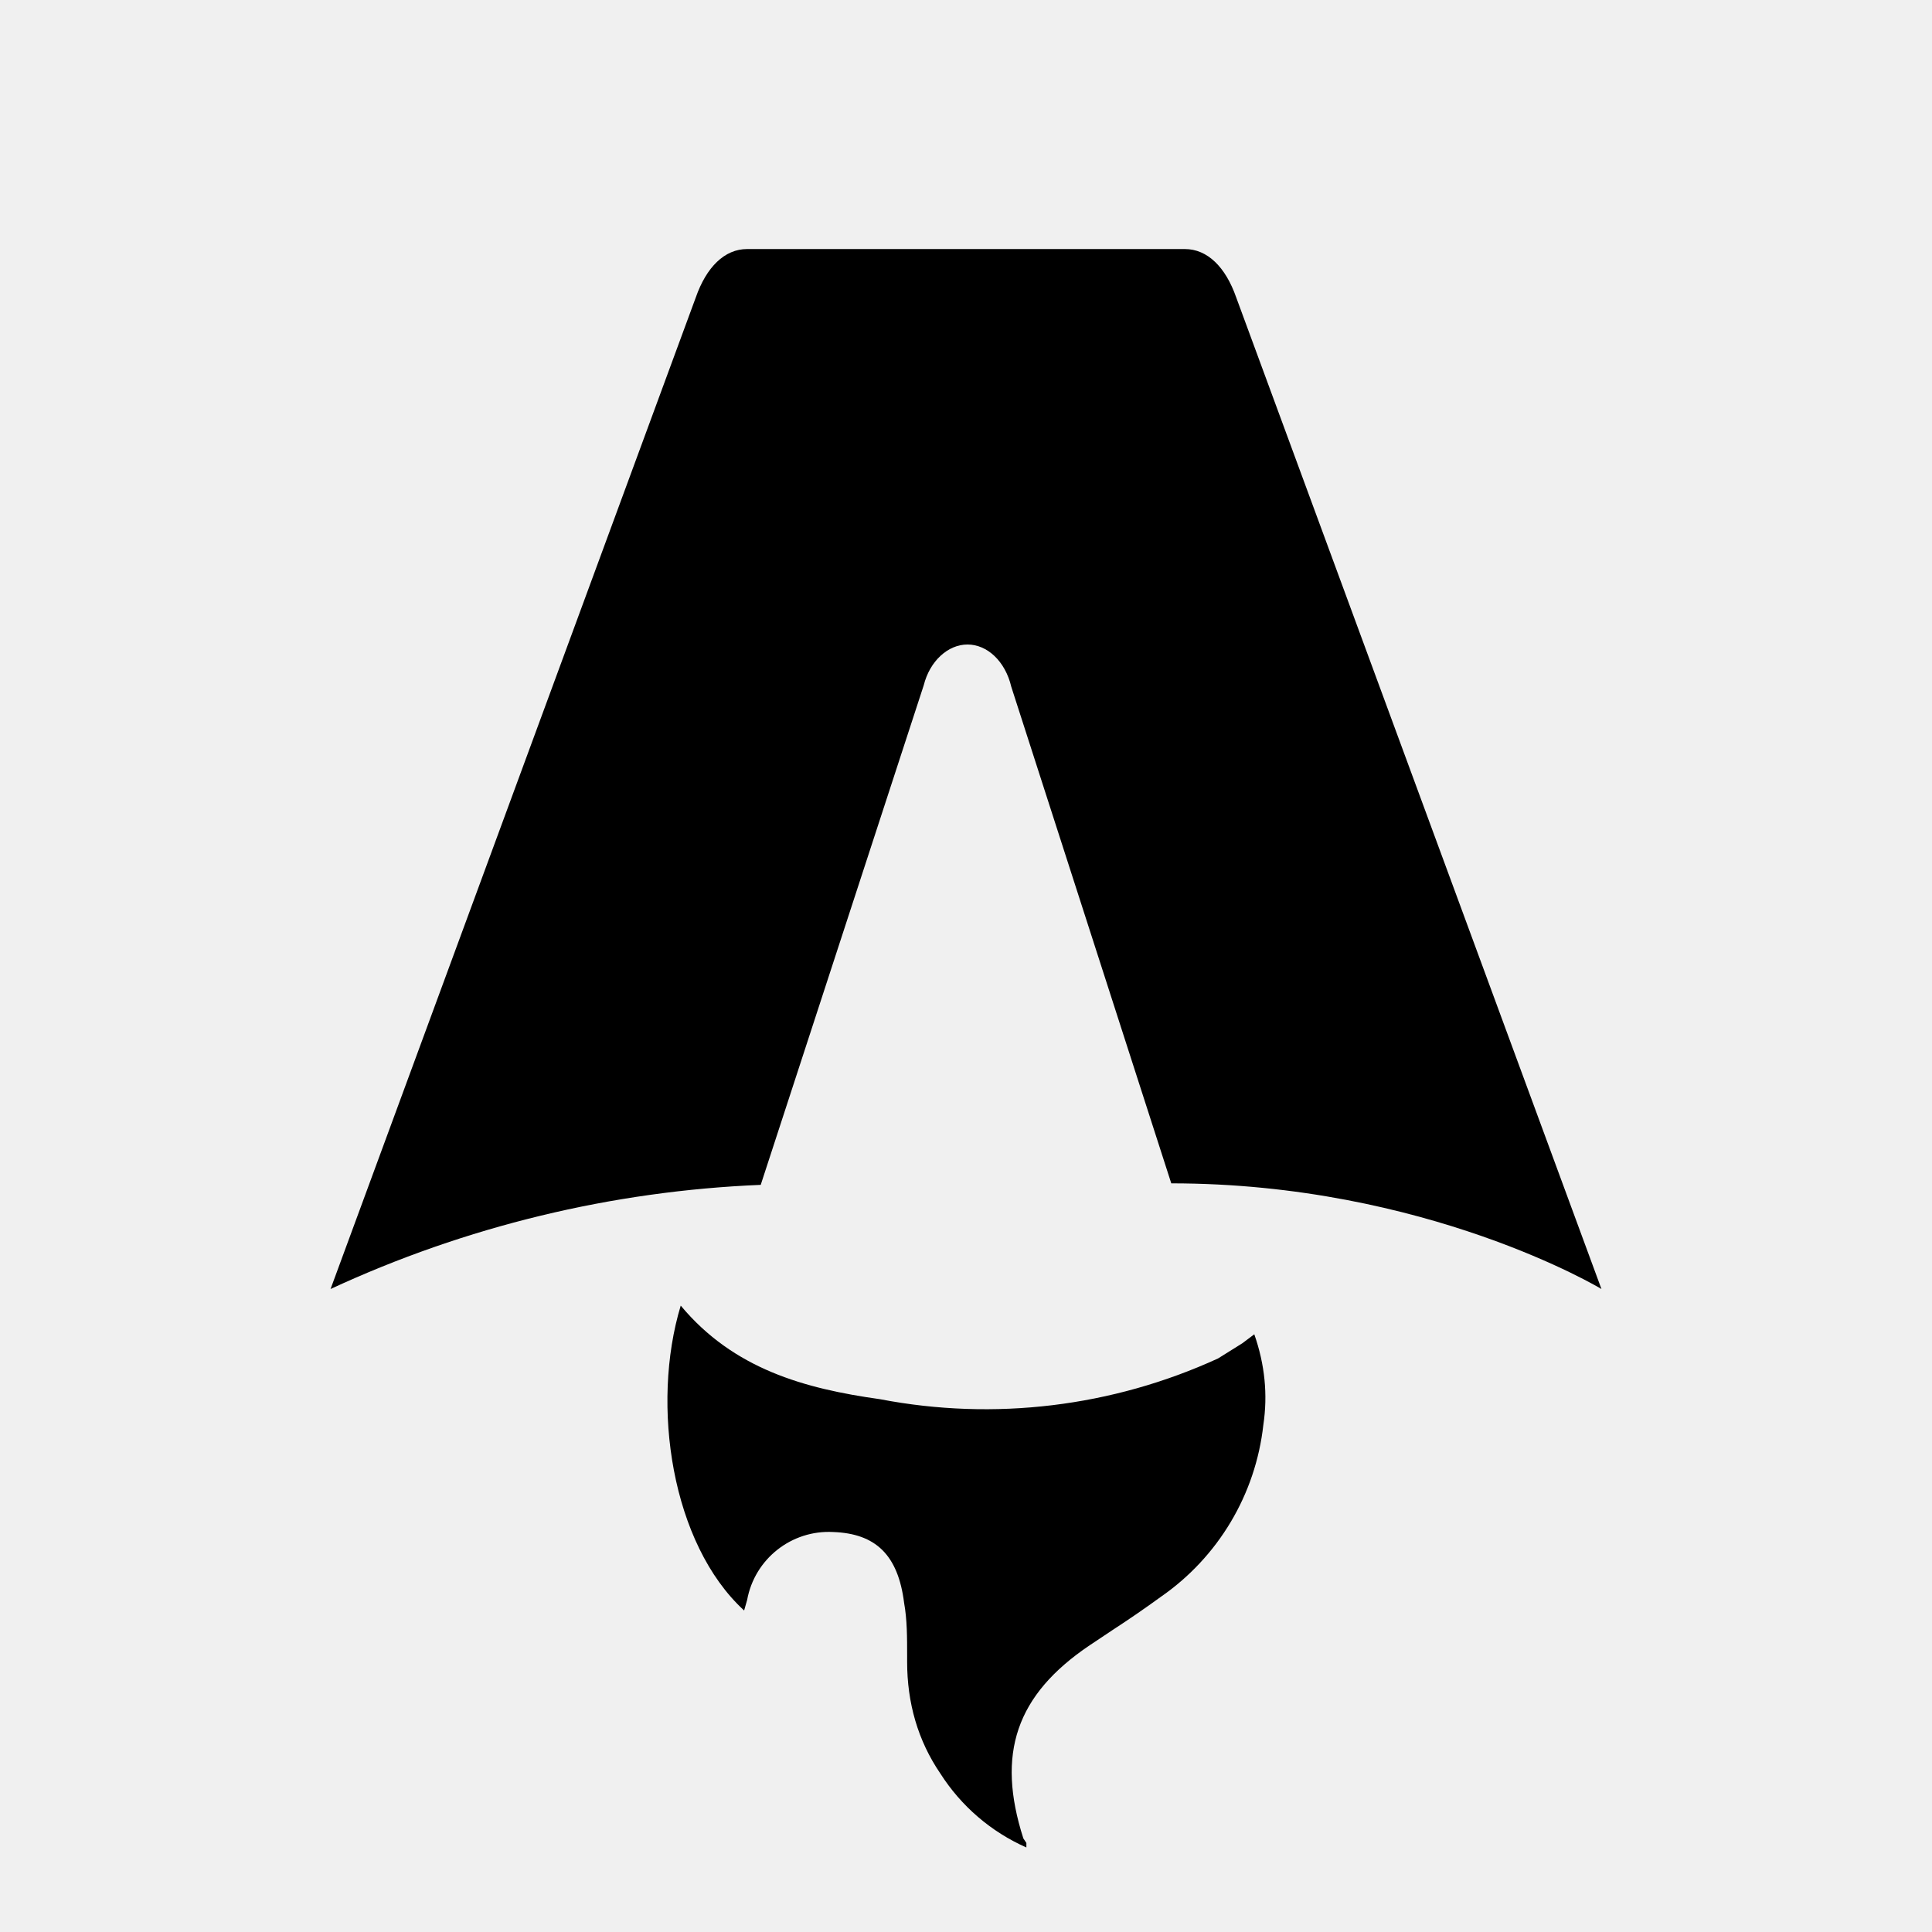
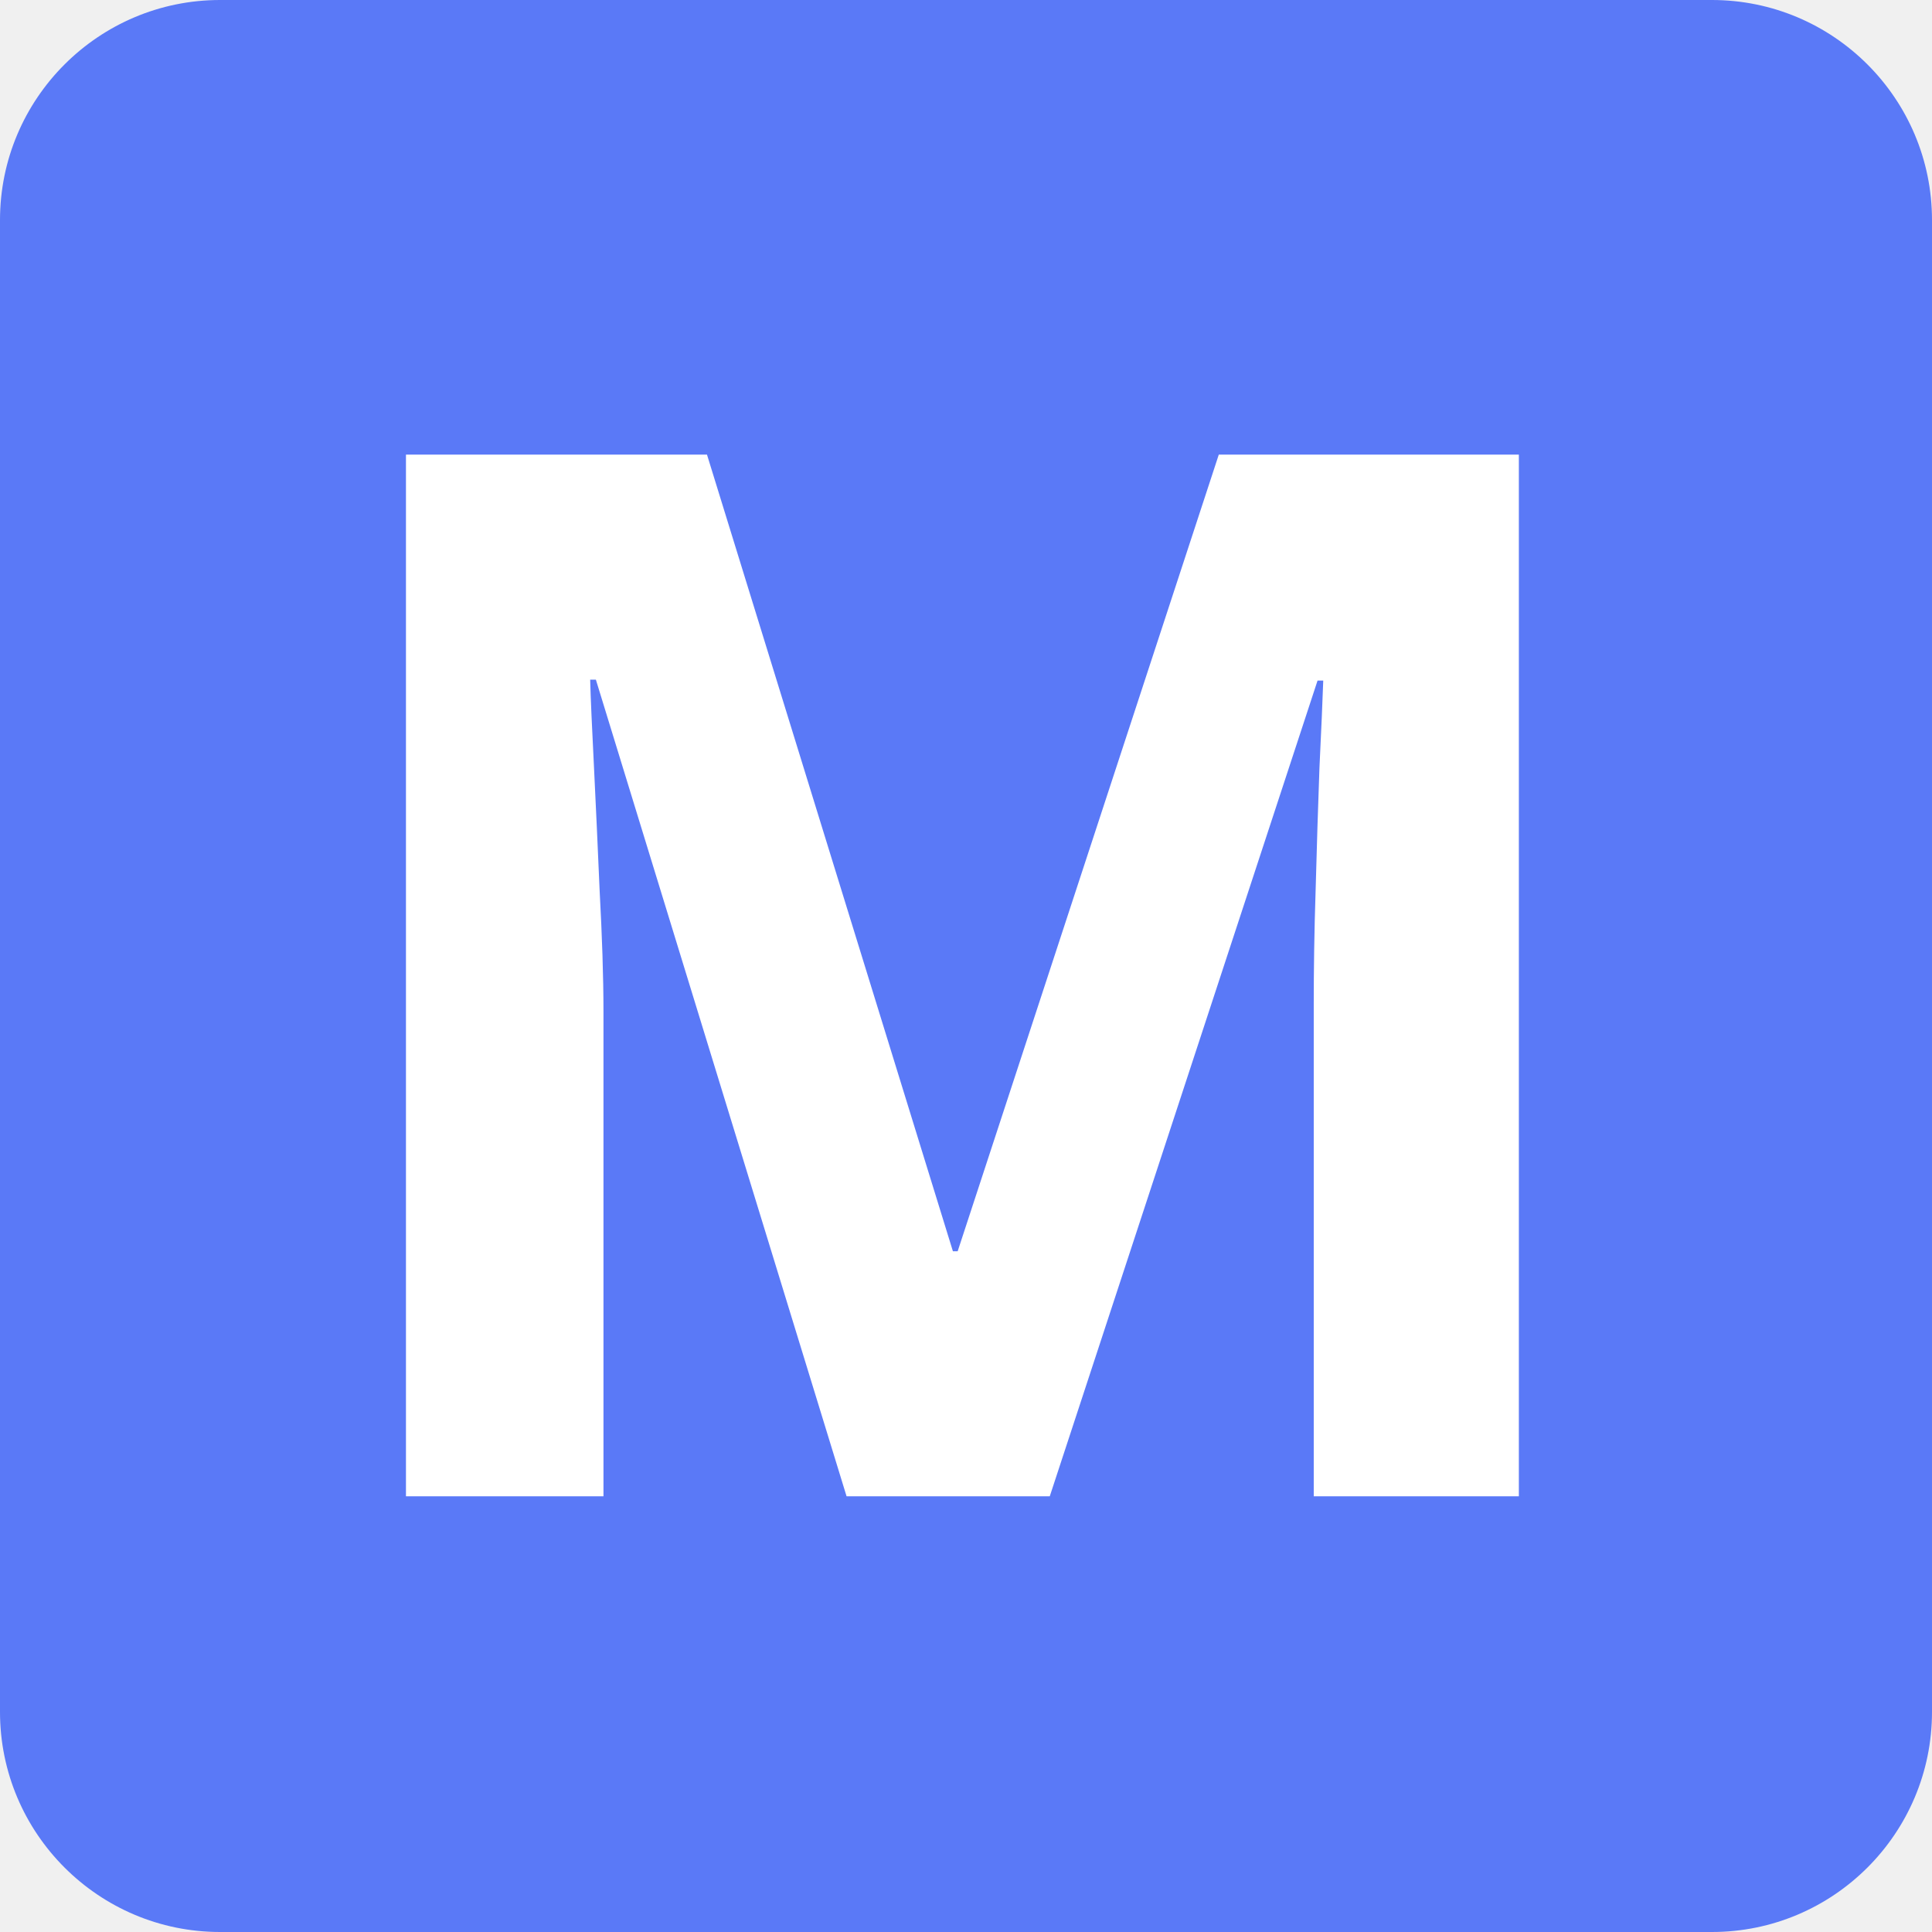
- <svg xmlns="http://www.w3.org/2000/svg" fill="none" viewBox="0 0 128 128">
-   <path d="M50.4 78.5a75.1 75.1 0 0 0-28.5 6.9l24.2-65.7c.7-2 1.9-3.2 3.4-3.2h29c1.5 0 2.7 1.2 3.4 3.2l24.2 65.7s-11.6-7-28.5-7L67 45.5c-.4-1.7-1.6-2.8-2.9-2.8-1.3 0-2.5 1.1-2.9 2.7L50.4 78.5Zm-1.1 28.2Zm-4.2-20.2c-2 6.6-.6 15.8 4.2 20.2a17.5 17.5 0 0 1 .2-.7 5.5 5.5 0 0 1 5.7-4.5c2.8.1 4.3 1.5 4.7 4.7.2 1.1.2 2.3.2 3.5v.4c0 2.7.7 5.2 2.2 7.4a13 13 0 0 0 5.7 4.9v-.3l-.2-.3c-1.8-5.6-.5-9.5 4.4-12.8l1.5-1a73 73 0 0 0 3.2-2.2 16 16 0 0 0 6.8-11.4c.3-2 .1-4-.6-6l-.8.6-1.6 1a37 37 0 0 1-22.4 2.7c-5-.7-9.7-2-13.2-6.2Z" />
-   <style>
-         path { fill: #000; }
-         @media (prefers-color-scheme: dark) {
-             path { fill: #FFF; }
-         }
-     </style>
+ <svg xmlns="http://www.w3.org/2000/svg" width="100%" height="100%" viewBox="0 0 1080 1080" version="1.1" xml:space="preserve" style="fill-rule:evenodd;clip-rule:evenodd;stroke-linejoin:round;stroke-miterlimit:2;">
+   <g id="Layer1" transform="matrix(1,0,0,1,-13.9066,1.19225)">
+     <g transform="matrix(1,0,0,1,13.9066,-1.19225)">
+       <path d="M1080,123.034C1080,55.13 1024.87,0 956.966,0L123.034,0C55.13,0 0,55.13 0,123.034L0,956.966C0,1024.87 55.13,1080 123.034,1080L956.966,1080C1024.87,1080 1080,1024.87 1080,956.966L1080,123.034Z" style="fill:rgb(90,121,247);" />
+     </g>
+     <g transform="matrix(33.9721,0,0,33.9721,-8481.76,-15114)">
+       <text x="254.6px" y="469.48px" style="font-family:'Verdana-Bold', 'Verdana', sans-serif;font-weight:700;font-size:24px;fill:white;">M</text>
+     </g>
+   </g>
</svg>
